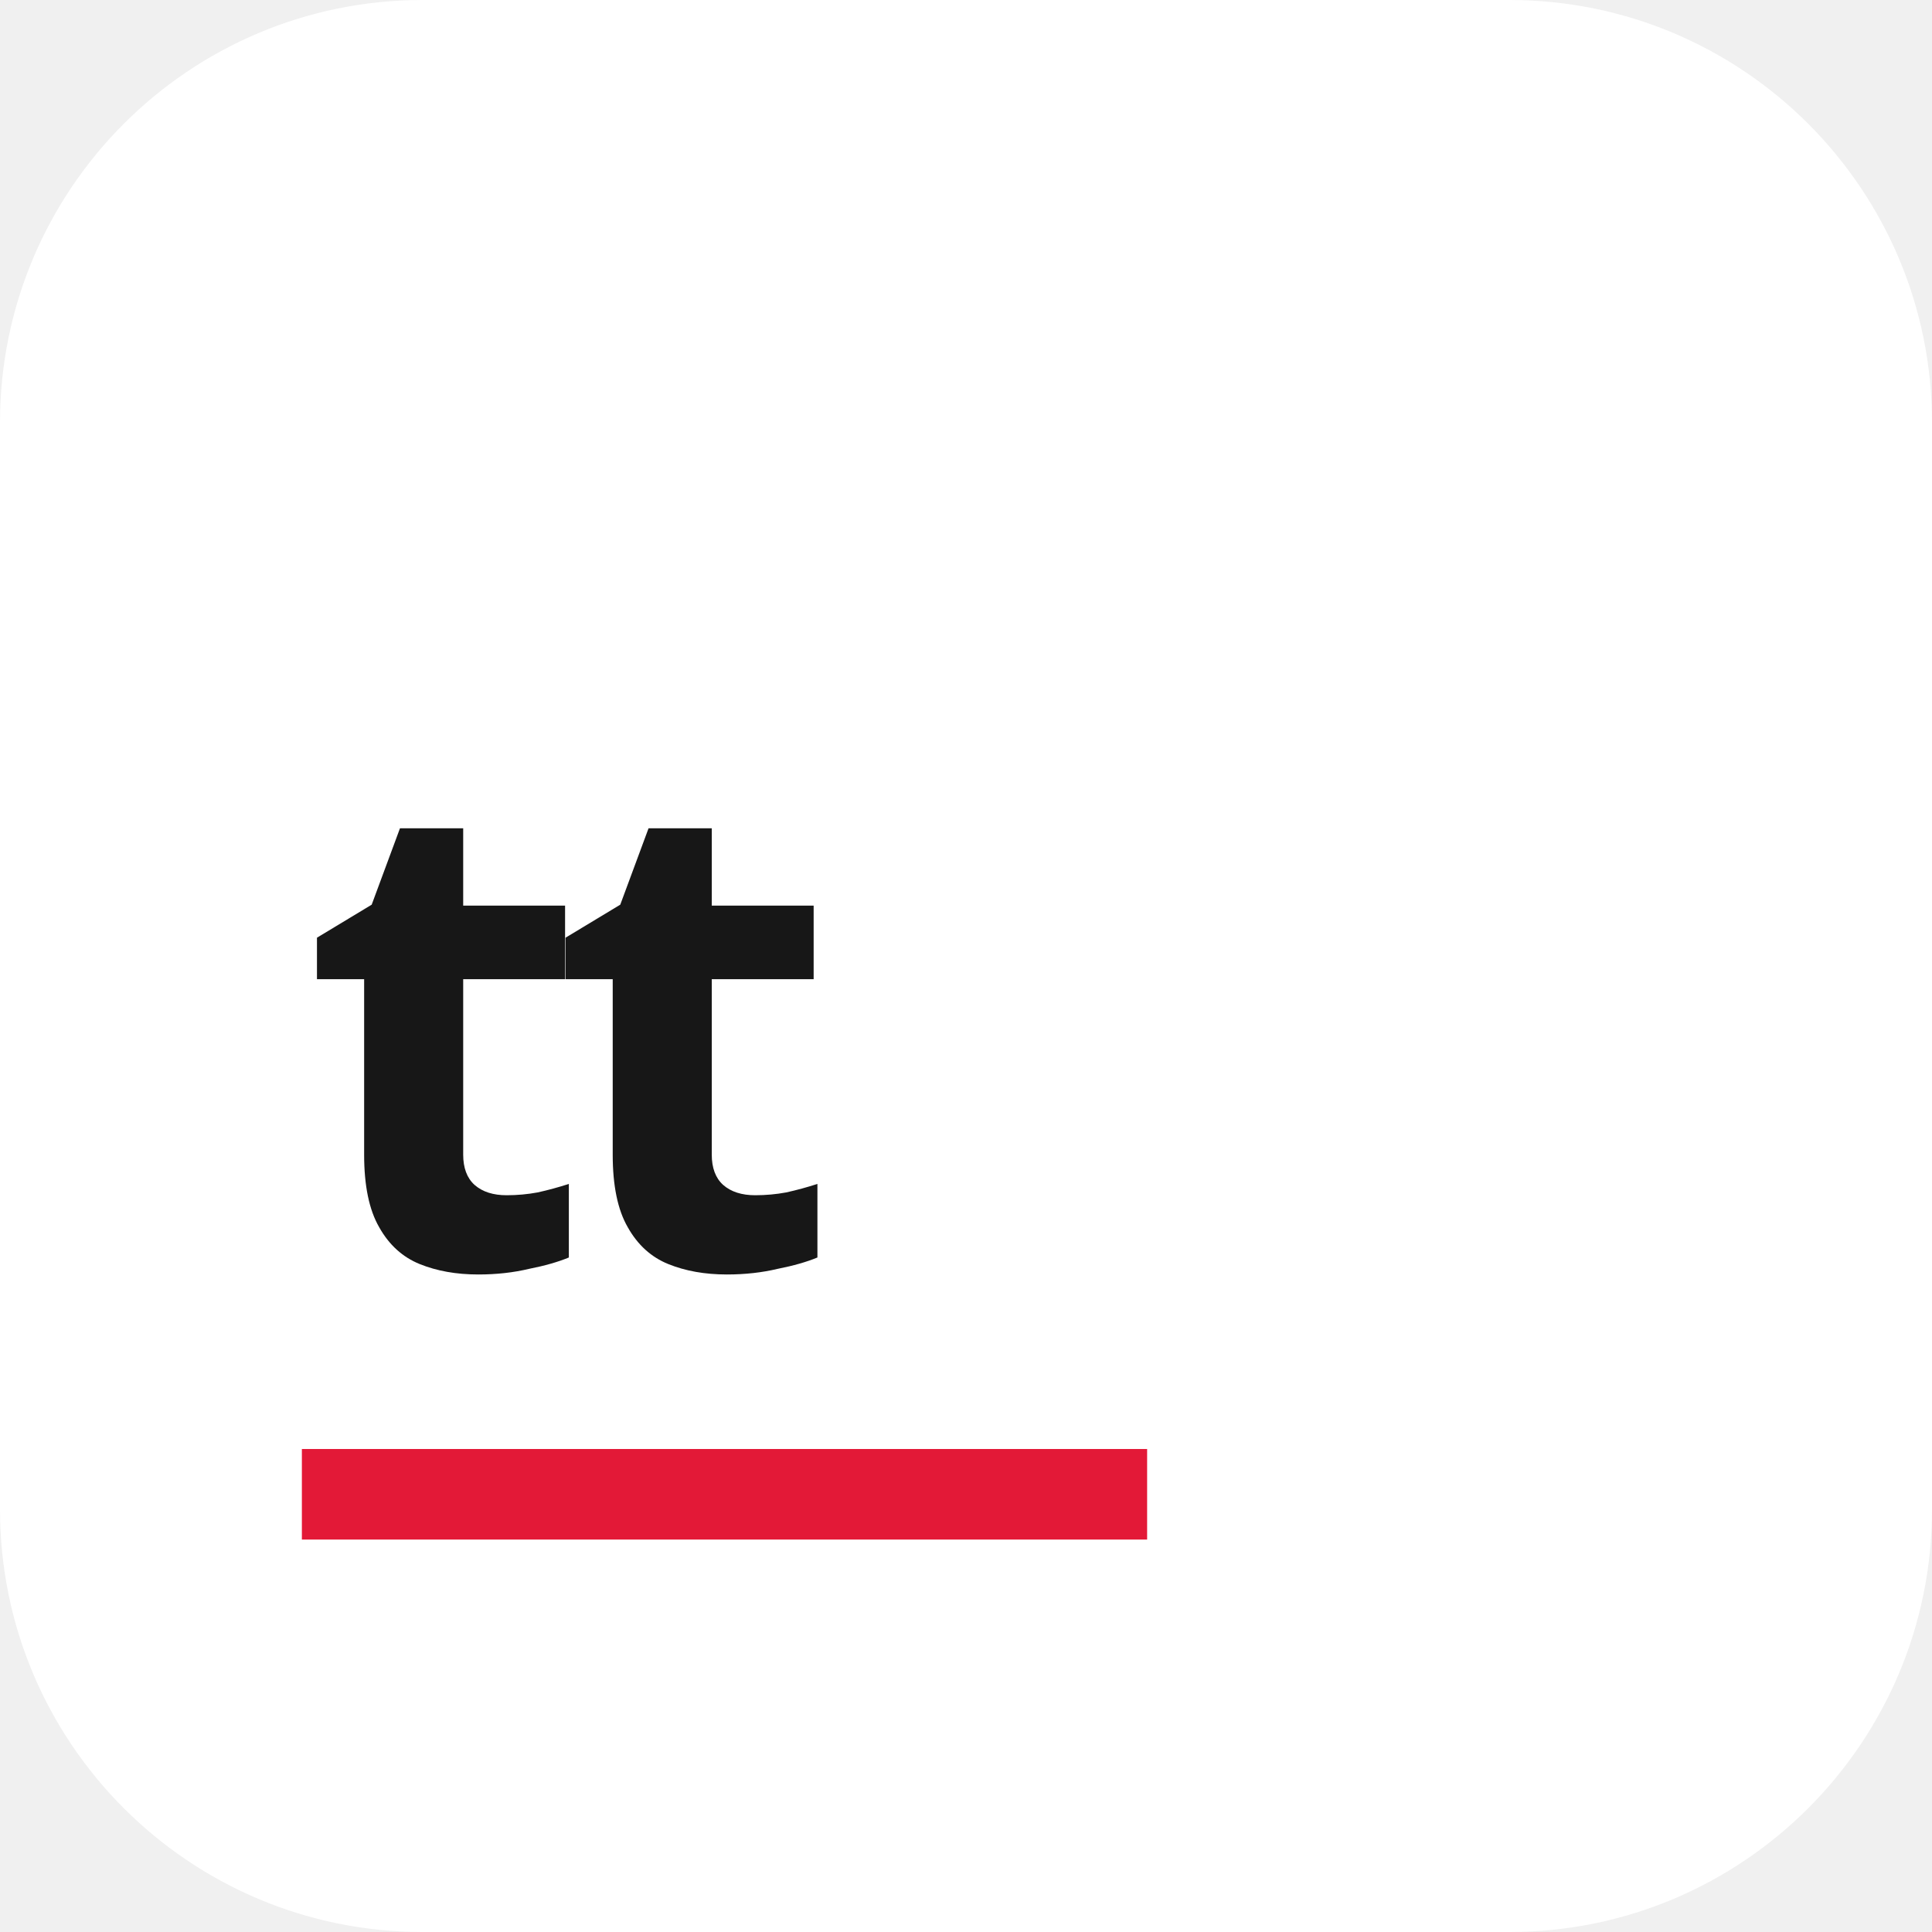
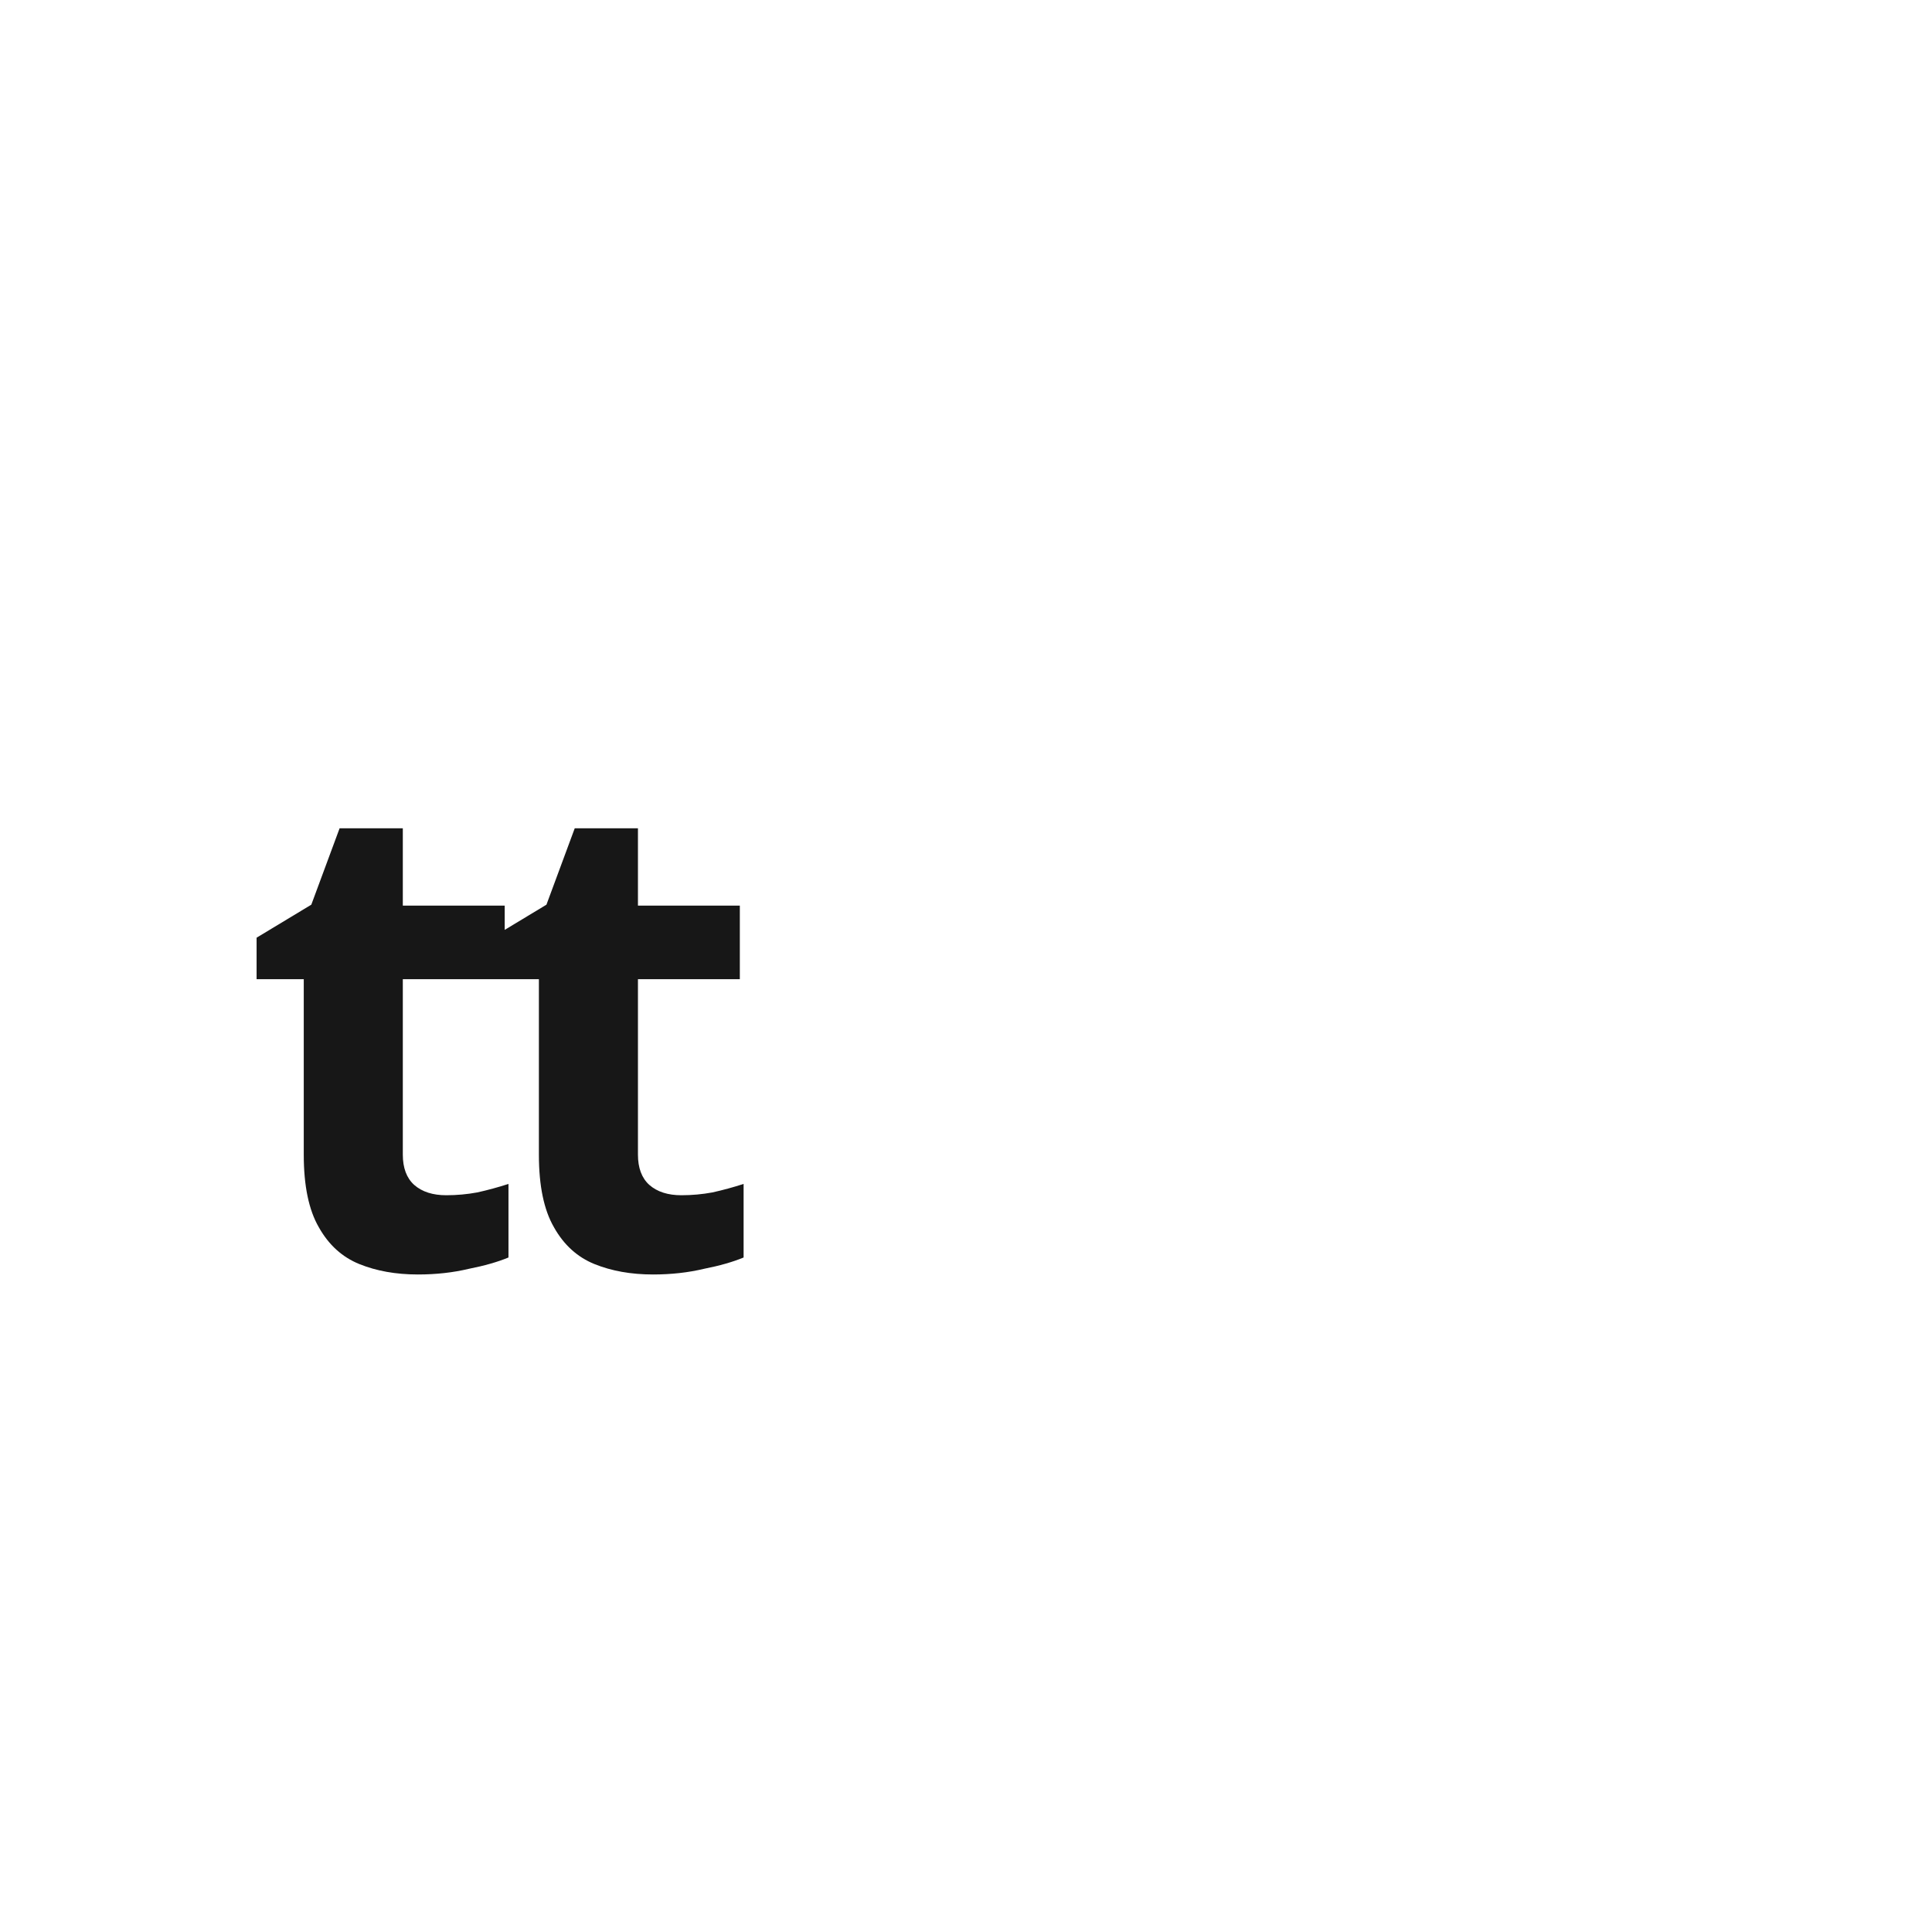
<svg xmlns="http://www.w3.org/2000/svg" viewBox="0 0 32 32" fill="none">
-   <rect width="32" height="32" rx="7" fill="#FFFFFF" />
-   <text x="5" y="21" fill="#171717" font-family="system-ui, sans-serif" font-size="11" font-weight="700" letter-spacing="-0.06em">tt</text>
-   <rect x="5" y="24" width="14" height="1.5" fill="#E31937" />
+   <rect width="32" height="32" fill="#FFFFFF" />
+   <text x="4" y="21" fill="#171717" font-family="system-ui, sans-serif" font-size="11" font-weight="700" letter-spacing="-0.08em">tt</text>
</svg>
